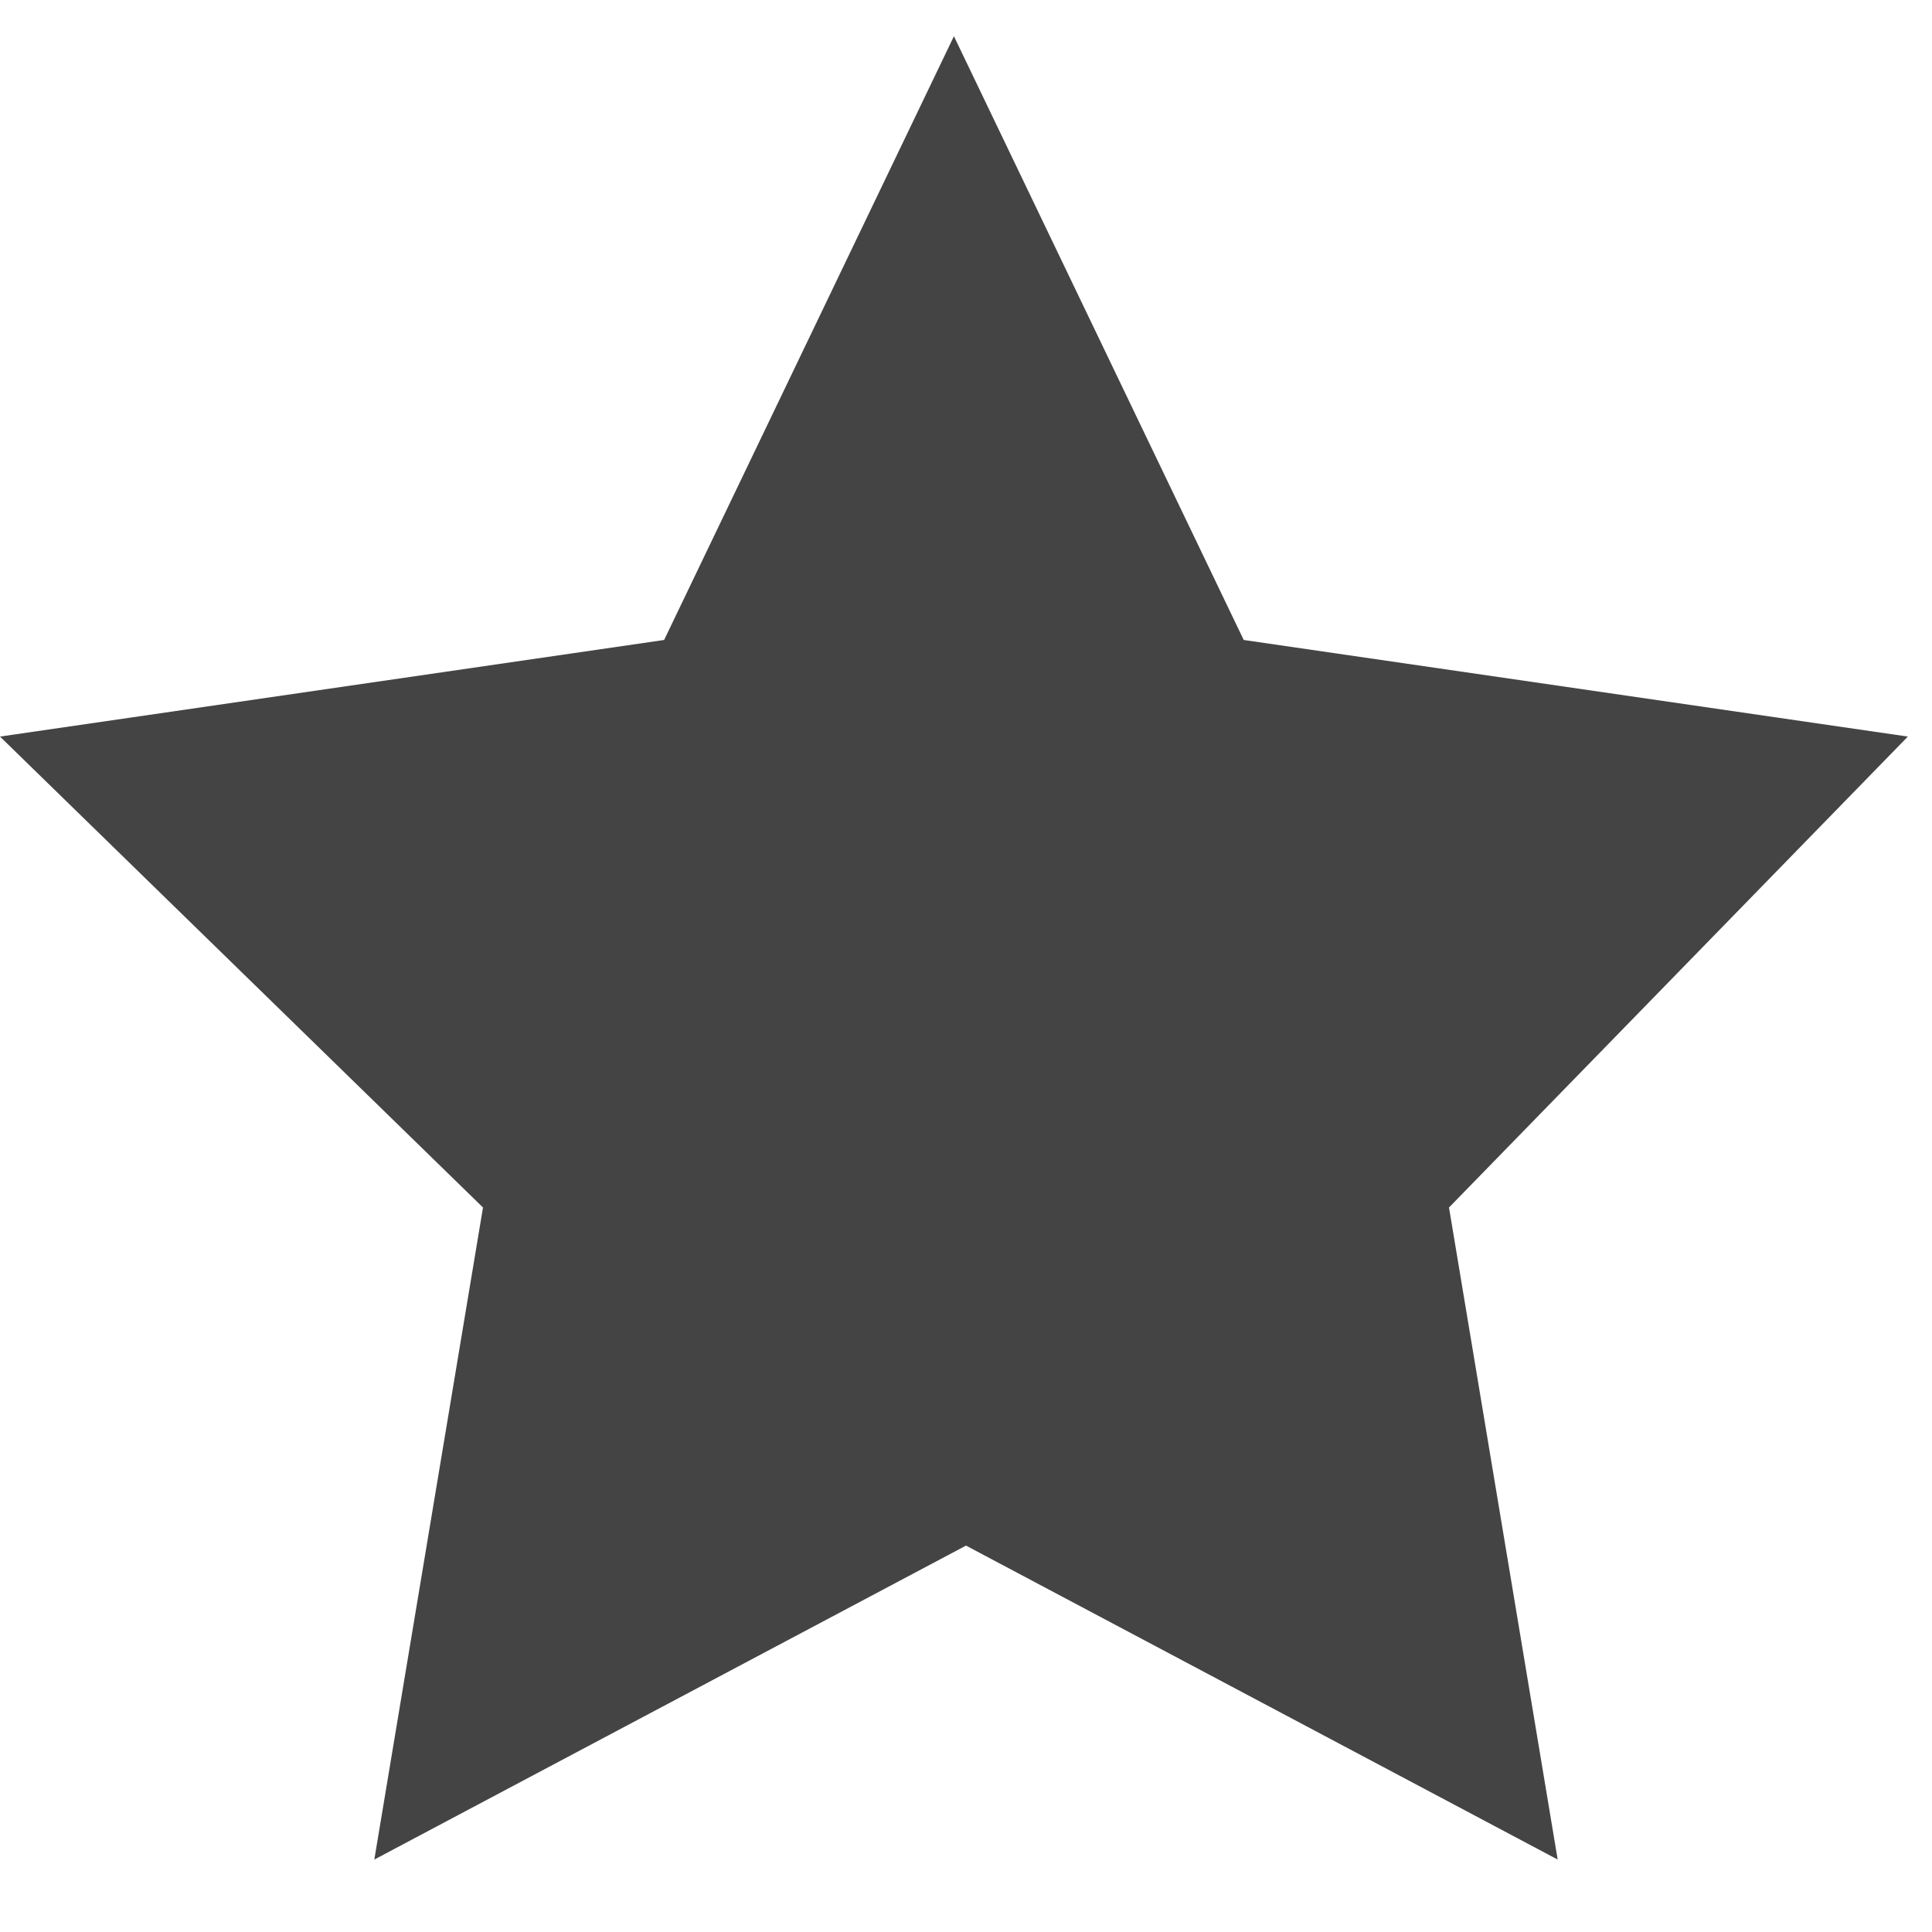
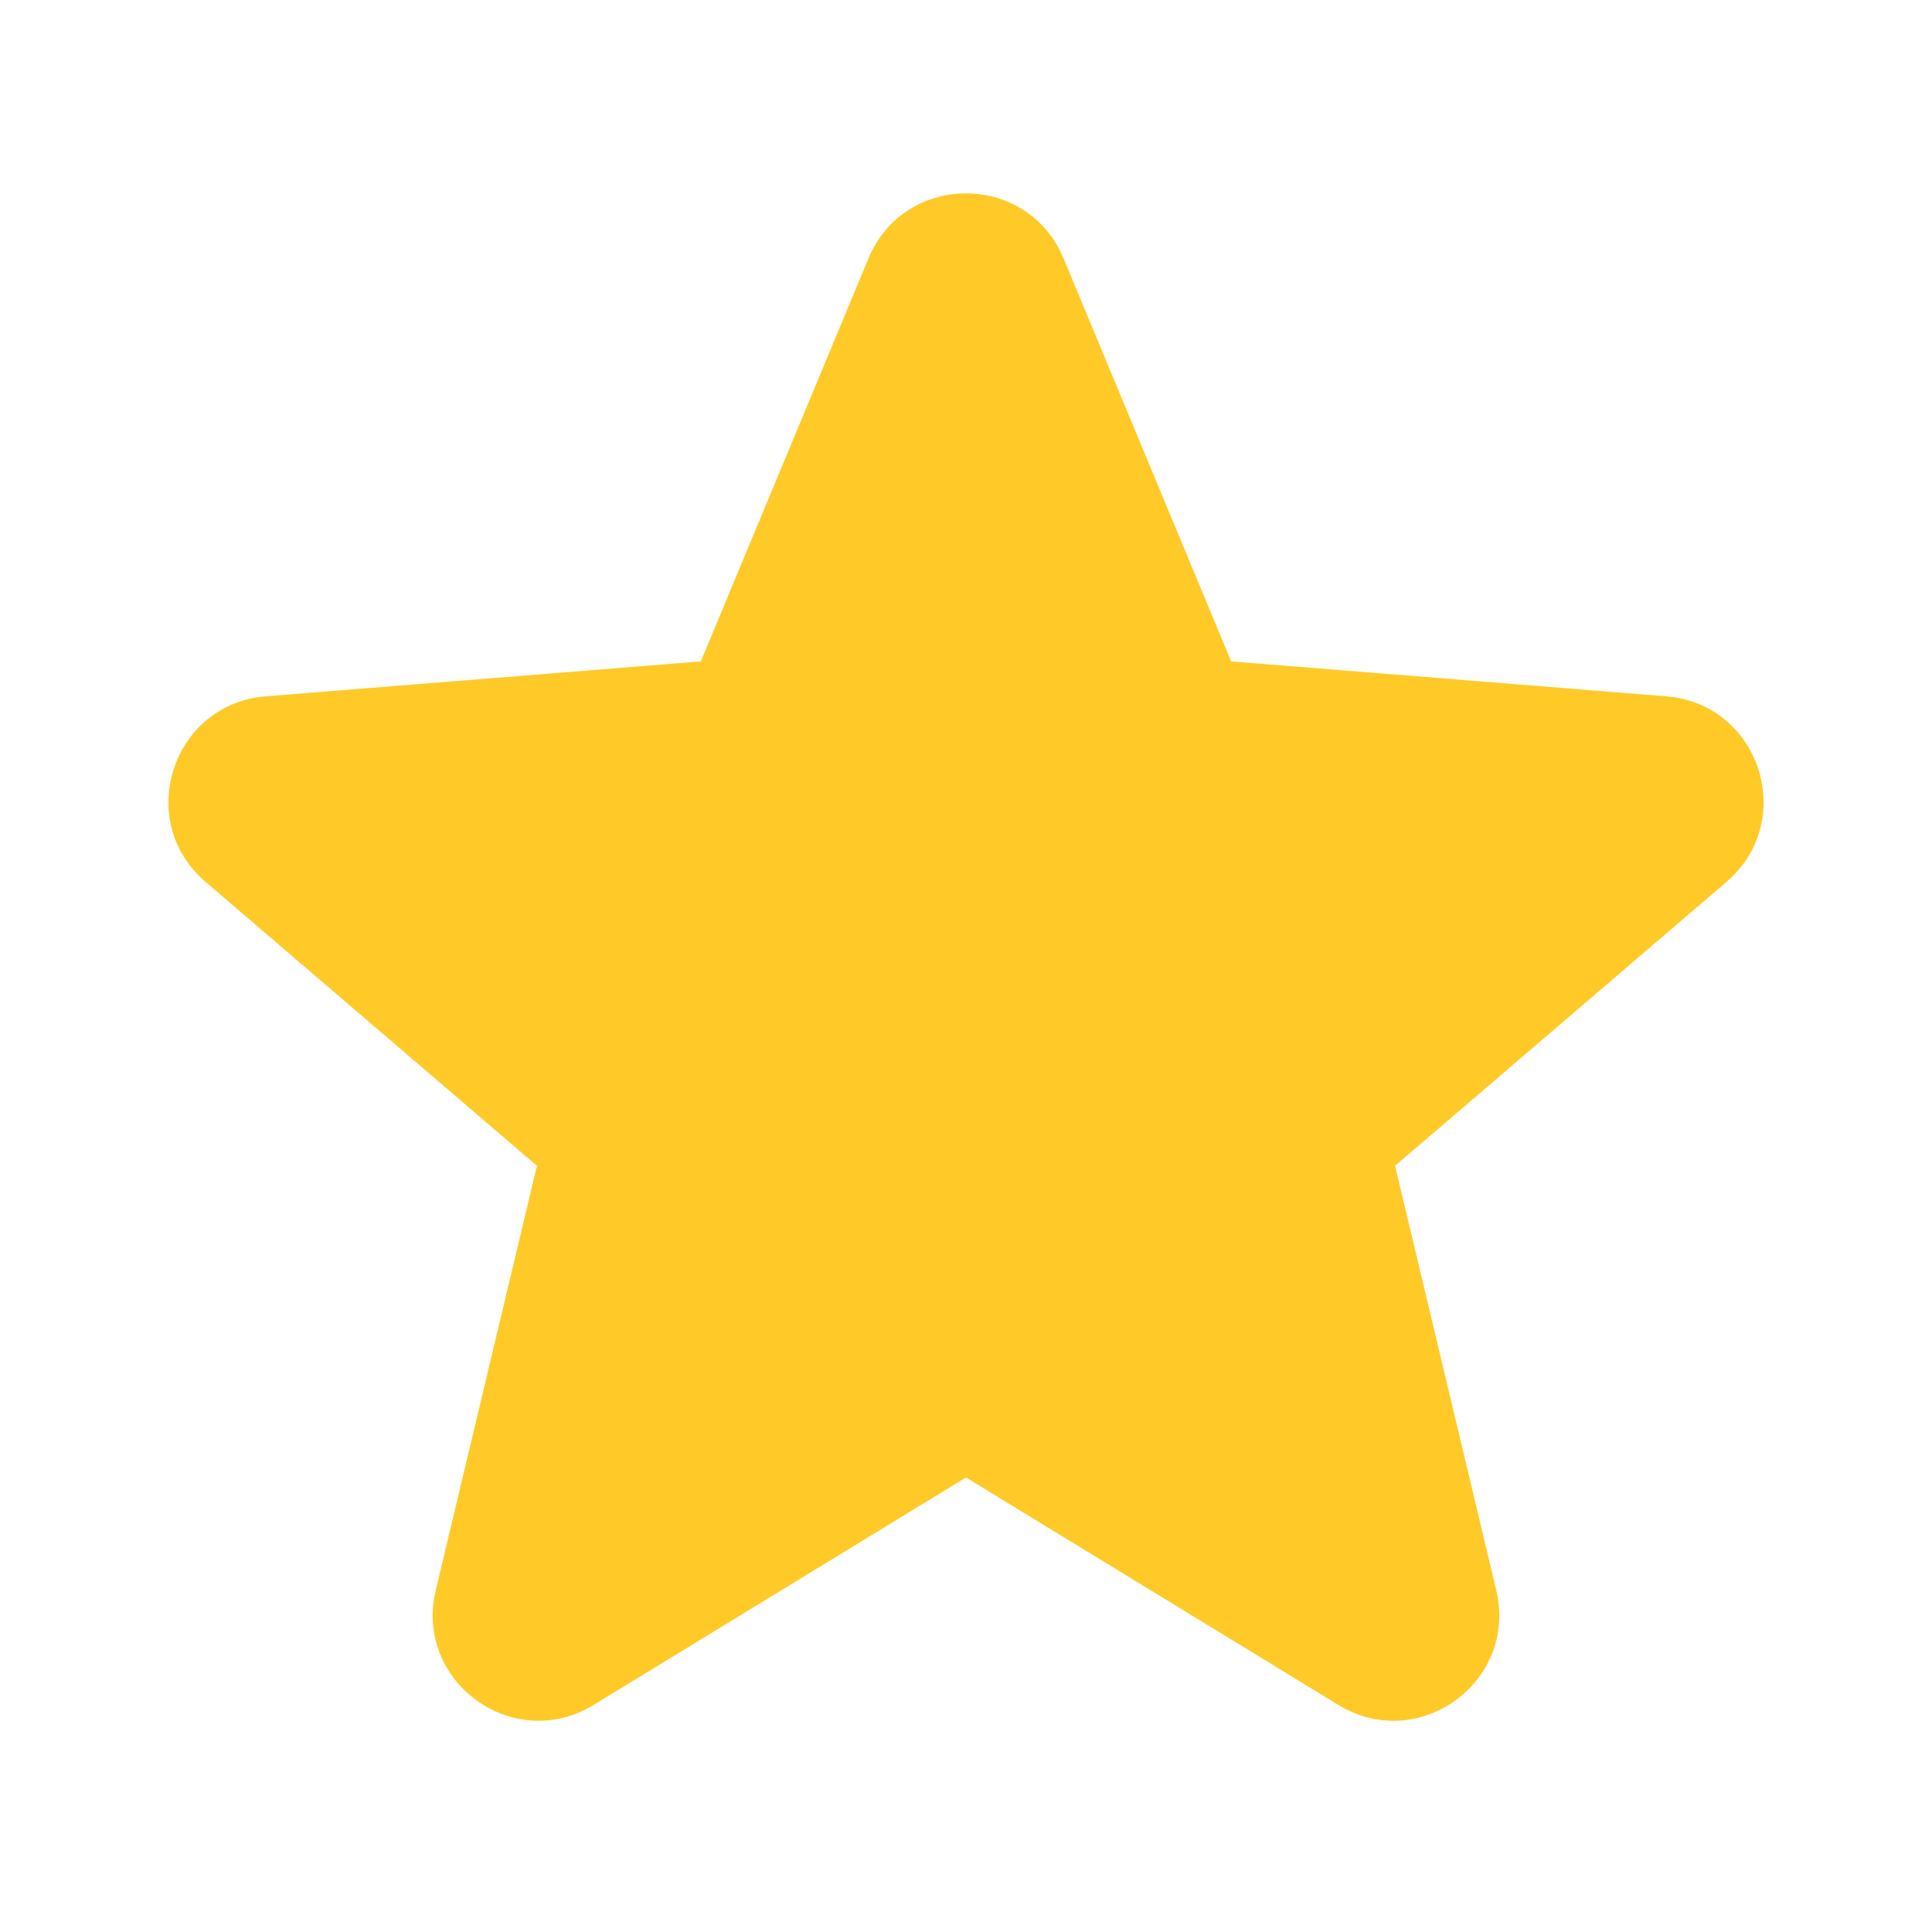
- <svg xmlns="http://www.w3.org/2000/svg" width="800px" height="800px" viewBox="0 0 16 16" version="1.1">
-   <path fill="#444" d="M12.9 15.4l-4.9-2.6-4.9 2.6 0.9-5.4-4-3.9 5.5-0.8 2.4-5 2.4 5 5.5 0.8-3.8 3.9 0.9 5.4z" />
+ <svg xmlns="http://www.w3.org/2000/svg" viewBox="0 0 24 24" fill="currentColor" class="w-6 h-6">
+   <path fill-rule="evenodd" fill="#ffca28" d="M10.788 3.21c.448-1.077 1.976-1.077 2.424 0l2.082 5.006 5.404.434c1.164.093 1.636 1.545.749 2.305l-4.117 3.527 1.257 5.273c.271 1.136-.964 2.033-1.96 1.425L12 18.354 7.373 21.18c-.996.608-2.231-.29-1.96-1.425l1.257-5.273-4.117-3.527c-.887-.76-.415-2.212.749-2.305l5.404-.434 2.082-5.005Z" clip-rule="evenodd" />
</svg>
